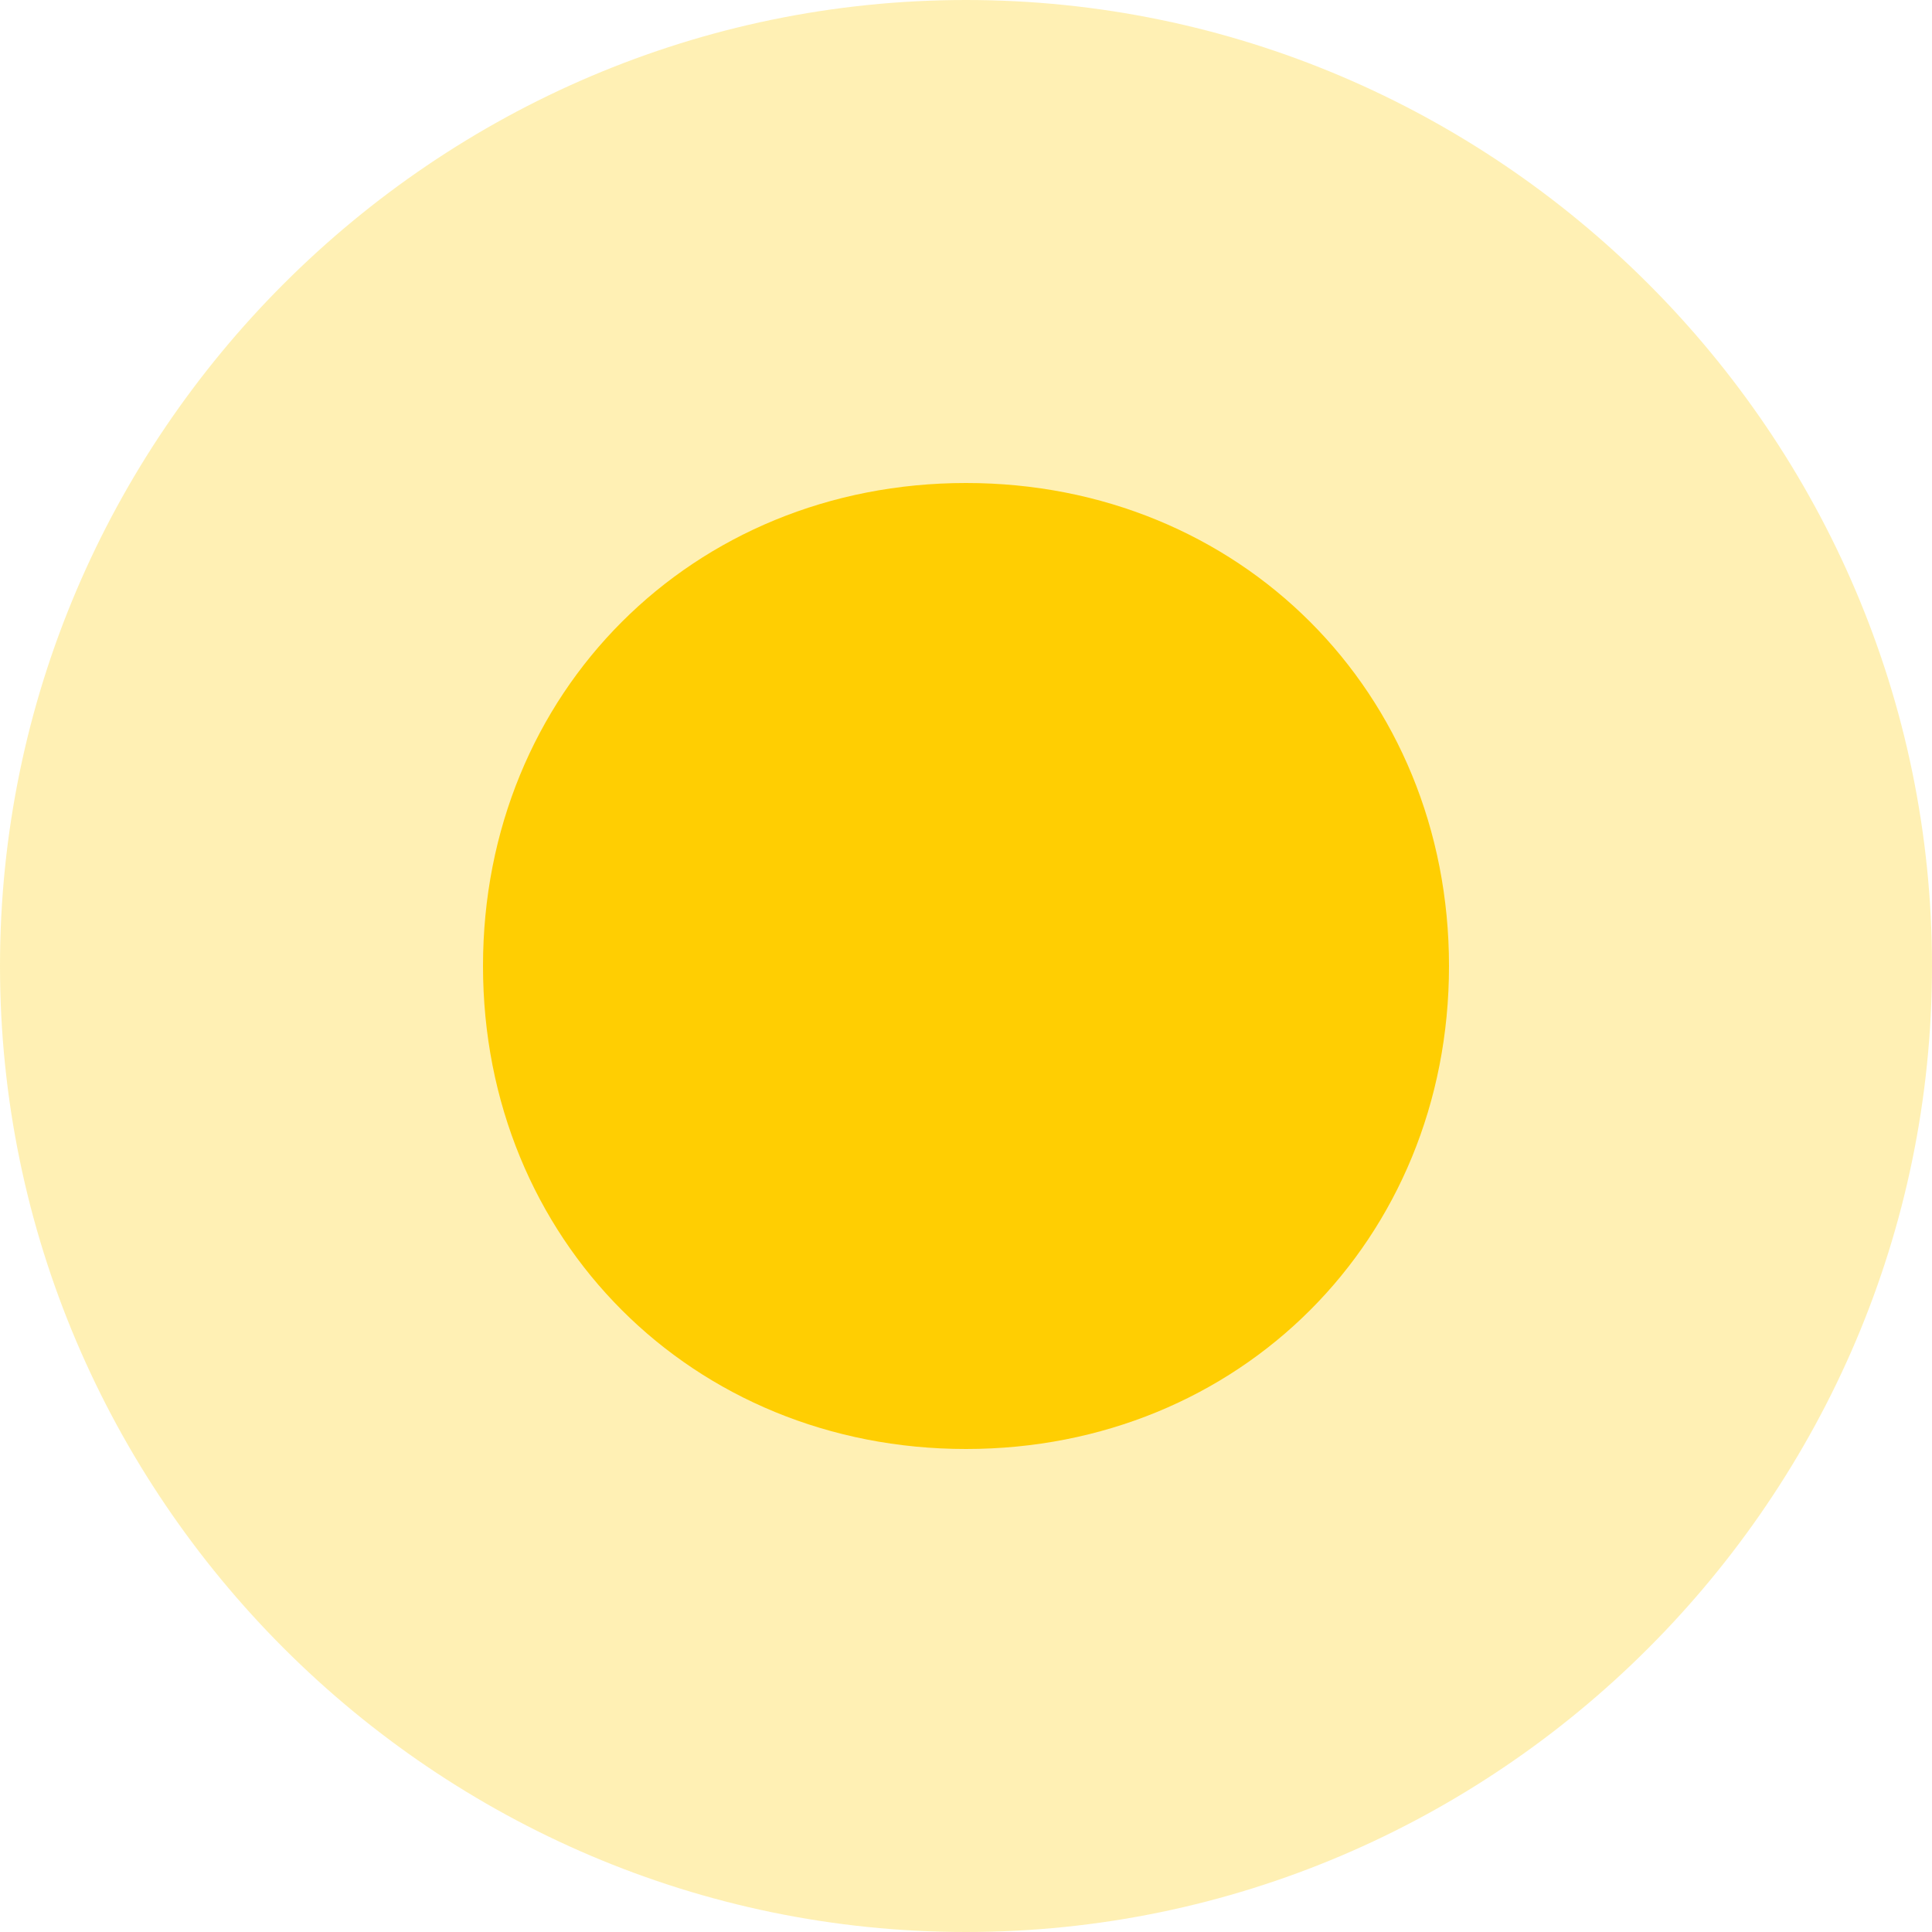
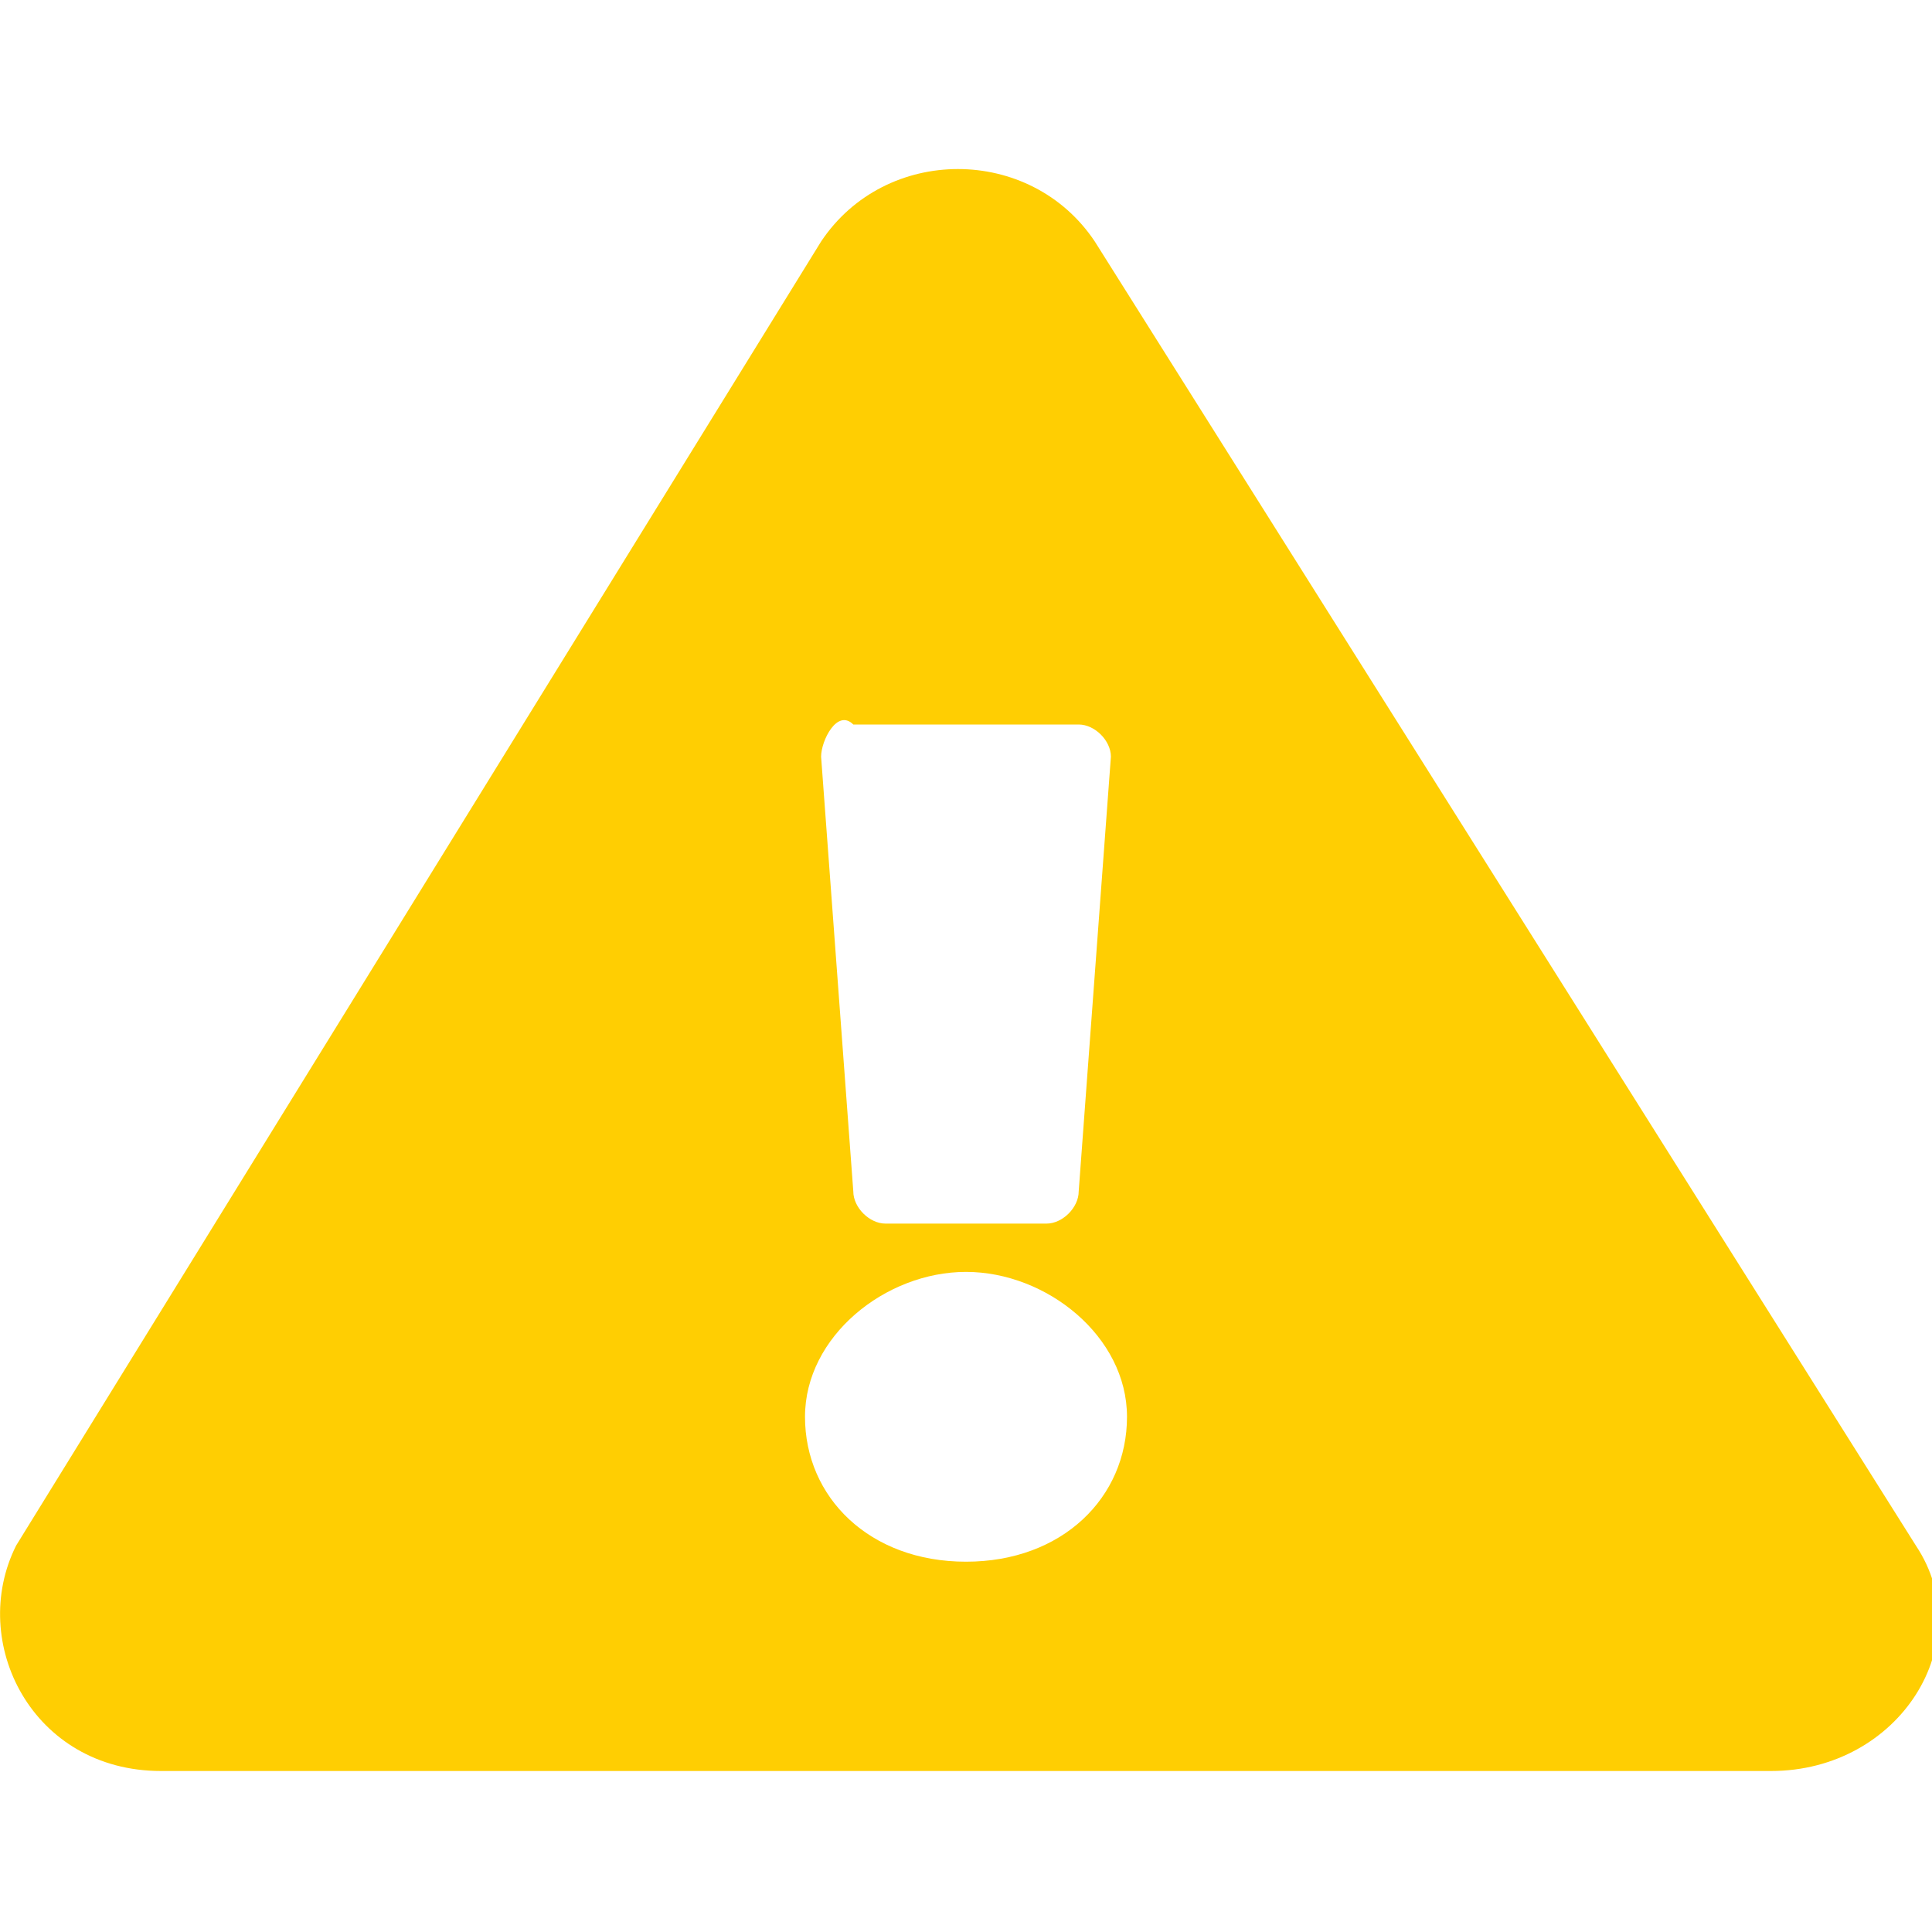
<svg xmlns="http://www.w3.org/2000/svg" version="1.1" id="Layer_1" x="0px" y="0px" viewBox="0 0 12 12" style="enable-background:new 0 0 12 12;" xml:space="preserve">
  <style type="text/css">
- 	.st0{opacity:0.3;fill:#FFCE02;enable-background:new    ;}
- 	.st1{fill:#FFCE02;}
+ 	.st0{fill:#FFCE02;}
</style>
-   <path class="st0" d="M6,0L6,0c3.3,0,6,2.7,6,6l0,0c0,3.3-2.7,6-6,6l0,0c-3.3,0-6-2.7-6-6l0,0C0,2.7,2.7,0,6,0z" />
-   <path class="st1" d="M6,3L6,3c1.7,0,3,1.3,3,3l0,0c0,1.7-1.3,3-3,3l0,0C4.3,9,3,7.7,3,6l0,0C3,4.3,4.3,3,6,3z" />
+   <path class="st0" d="M11.9,9.6c0.4,0.6-0.1,1.4-0.9,1.4H1c-0.8,0-1.2-0.8-0.9-1.4l5-8.1c0.4-0.6,1.3-0.6,1.7,0L11.9,9.6L11.9,9.6z   M6,7.9c-0.5,0-1,0.4-1,0.9s0.4,0.9,1,0.9s1-0.4,1-0.9S6.5,7.9,6,7.9z M5.1,4.7l0.2,2.7c0,0.1,0.1,0.2,0.2,0.2h1  c0.1,0,0.2-0.1,0.2-0.2l0.2-2.7c0-0.1-0.1-0.2-0.2-0.2H5.3C5.2,4.4,5.1,4.6,5.1,4.7L5.1,4.7z" />
</svg>
